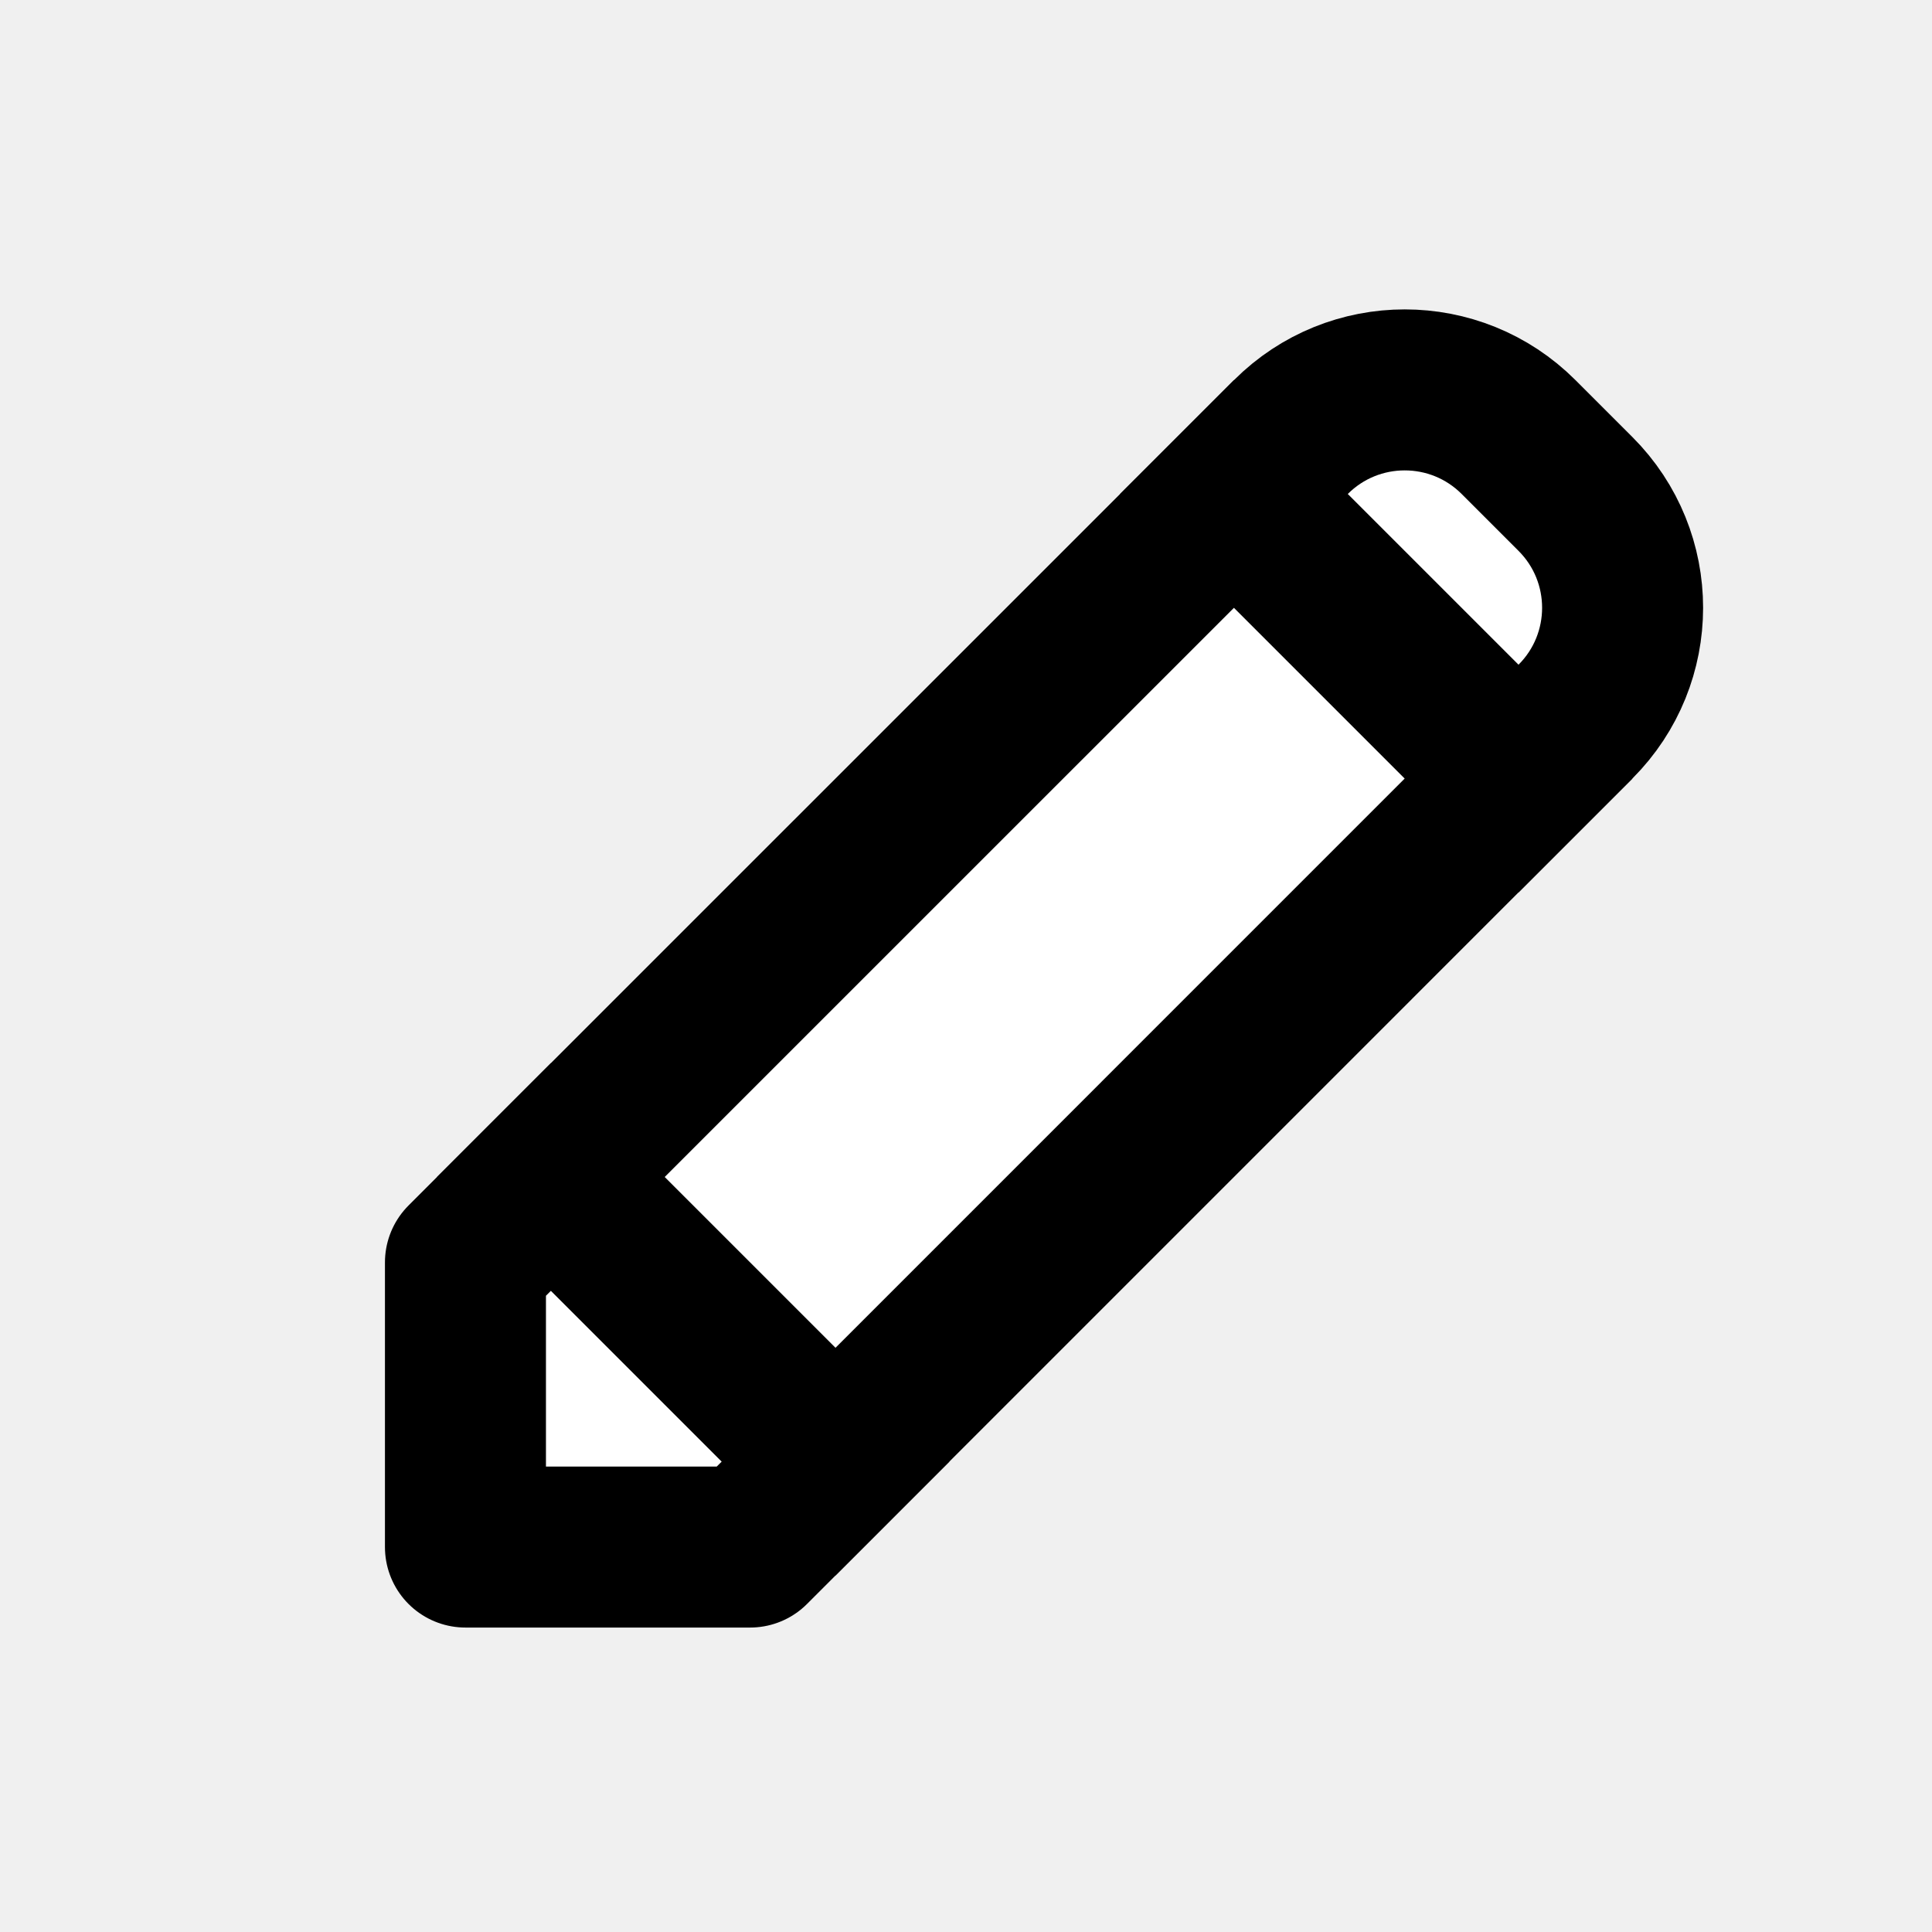
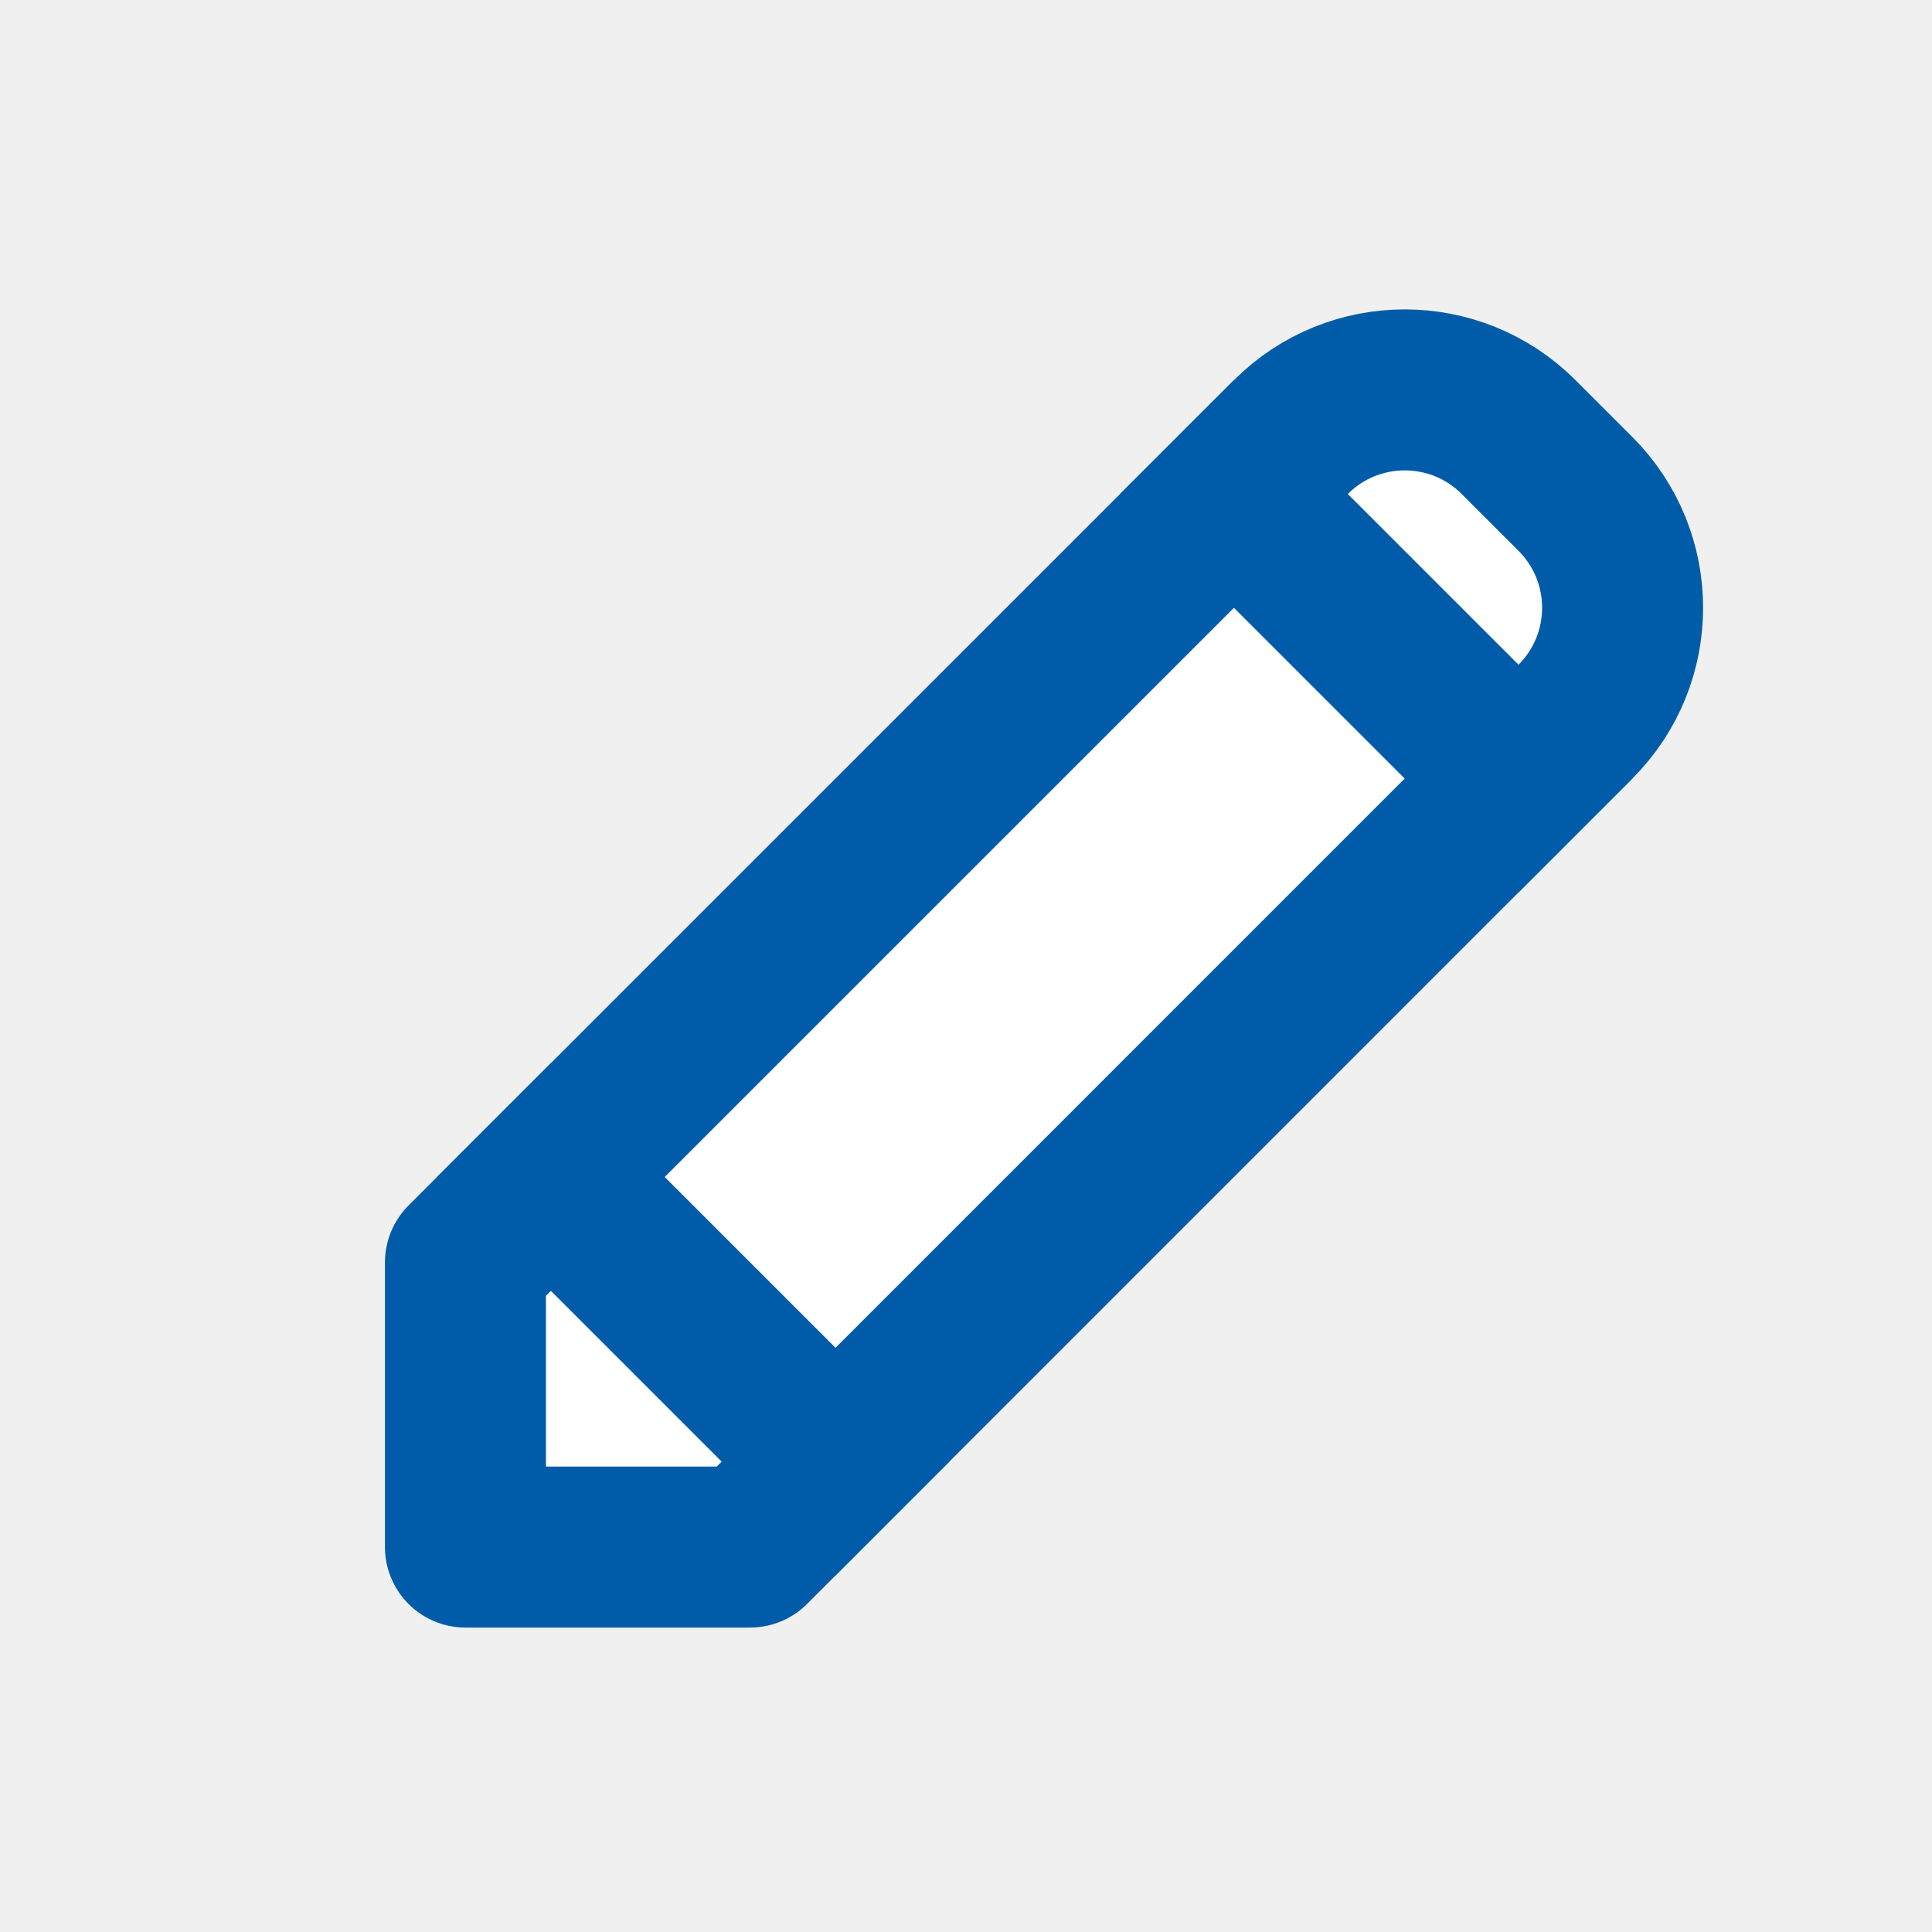
<svg xmlns="http://www.w3.org/2000/svg" viewBox="0 0 24 24">
-   <g fill="none" fill-rule="evenodd" stroke="#000" stroke-width="2">
+   <g fill="none" fill-rule="evenodd" stroke="#005CA9" stroke-width="2">
    <path stroke-linejoin="round" d="M5.782 15.682l3.536-3.536 6.718-6.717a2 2 0 0 1 2.828 0l.707.707a2 2 0 0 1 0 2.828L9.318 19.218h0-3.536v-3.536z" style="fill: #ffffff;" />
    <path stroke-linecap="square" d="M6.843 14.621l3.536 3.536M15.328 6.136l3.536 3.536" style="fill: #ffffff;" />
  </g>
</svg>
